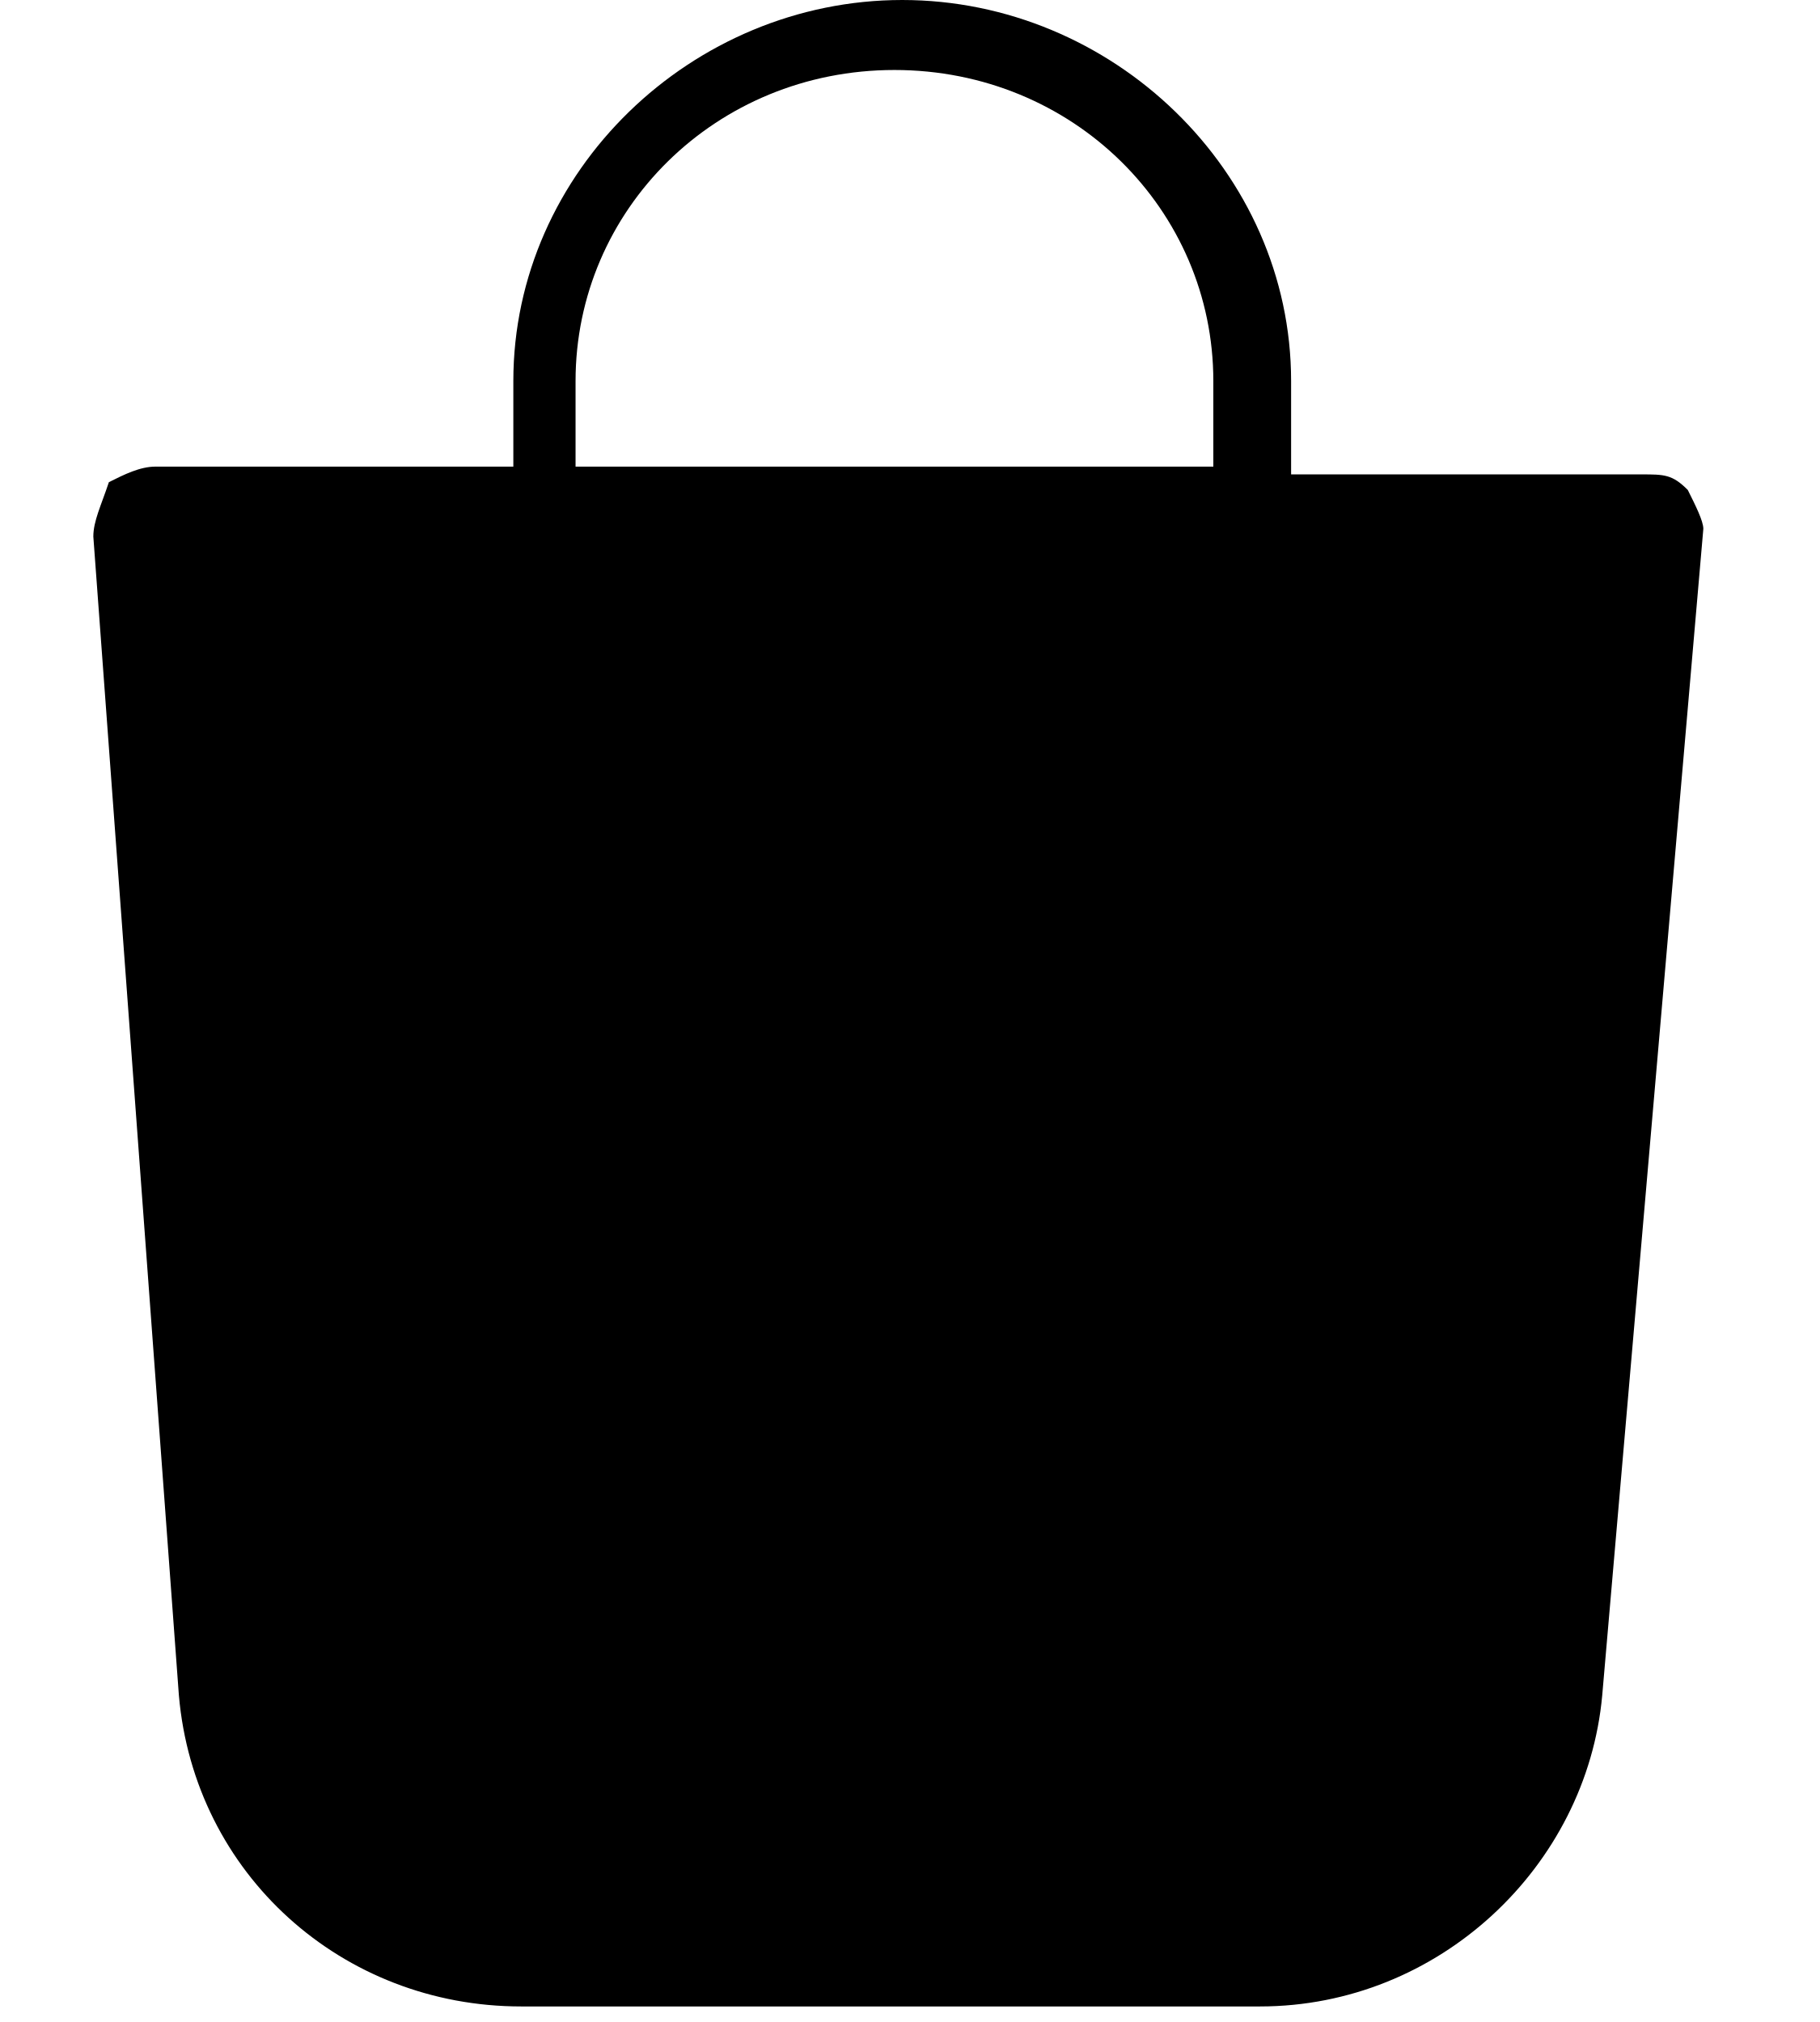
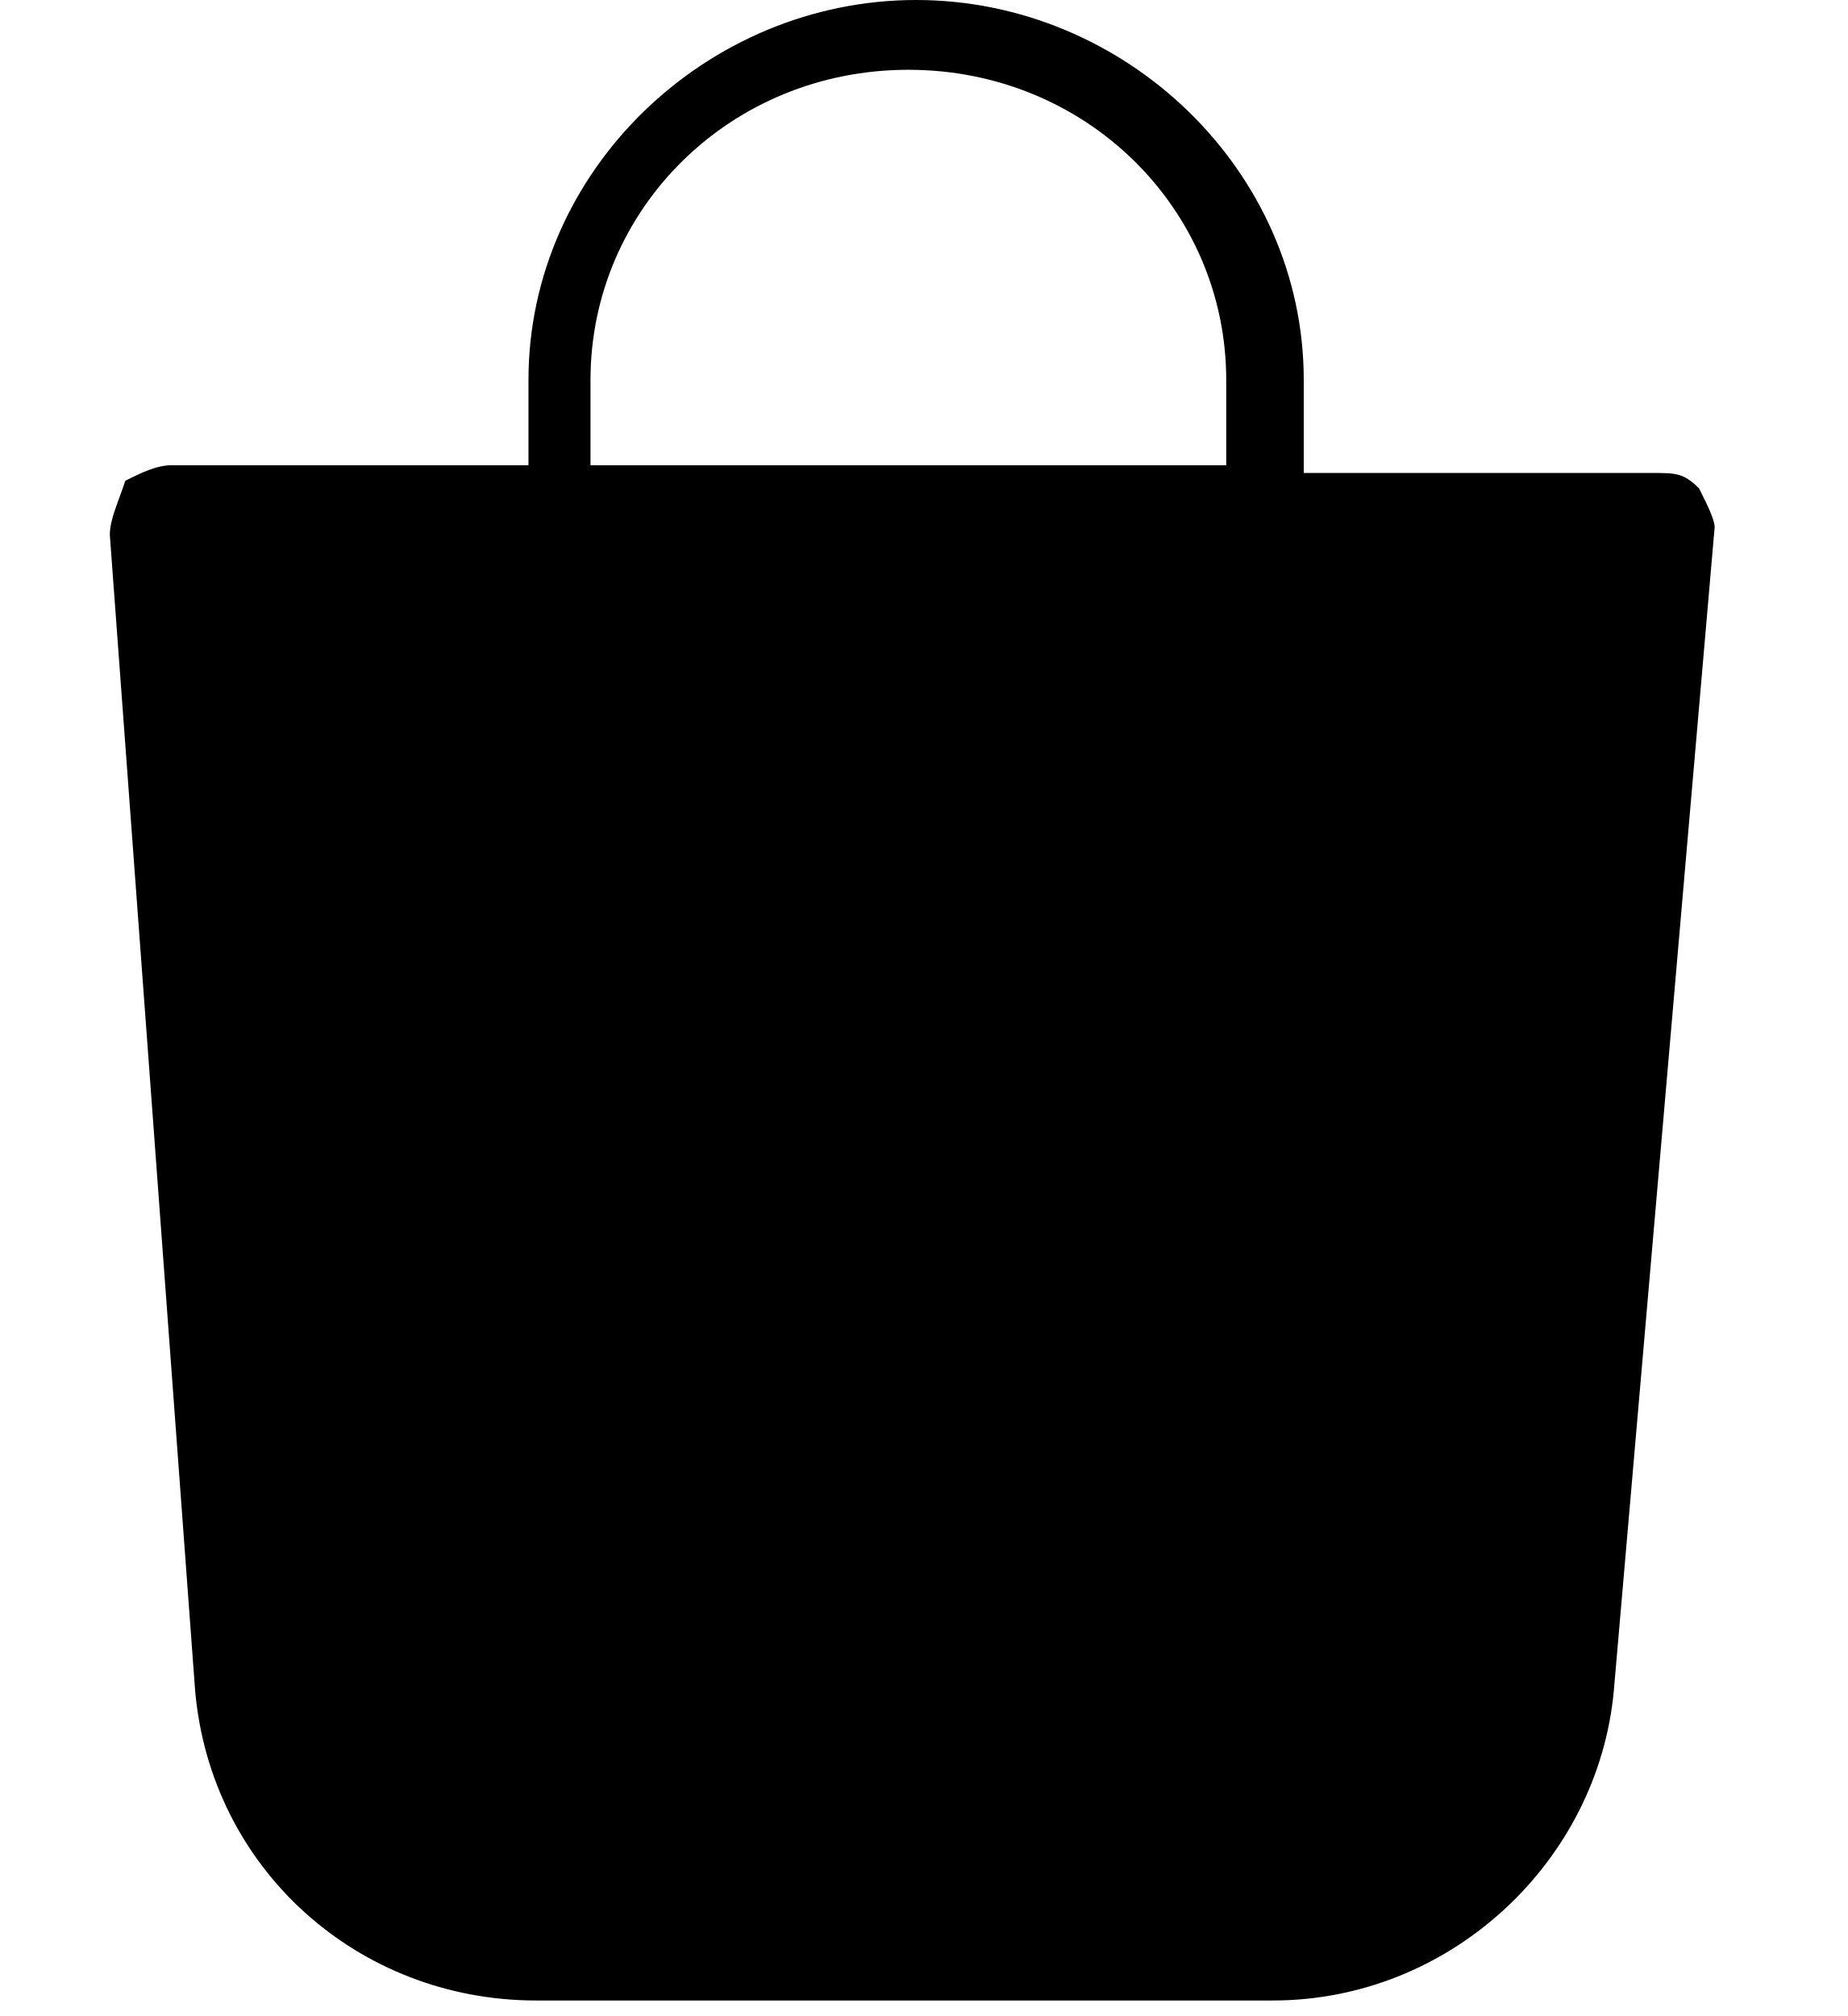
- <svg xmlns="http://www.w3.org/2000/svg" width="27" height="30" viewBox="0 0 21 26">
+ <svg xmlns="http://www.w3.org/2000/svg" width="22" height="24" viewBox="0 0 21 26">
  <g id="Header---AE-Only">
    <g id="_x31_024---PTP" transform="translate(-967 -59)">
      <g id="Utility-Nav" transform="translate(723 59)">
        <g id="Bag" transform="translate(244)">
          <path id="Shape" d="M20.5 6.3c-.2-.2-.3-.2-.6-.2h-4.5V4.9c0-2.7-2.3-4.9-5-4.9s-5 2.2-5 4.9V6H.8c-.2 0-.4.1-.6.2-.1.3-.2.5-.2.7l1.1 14.9c.2 2.3 2.1 4 4.4 4H15c2.3 0 4.2-1.8 4.4-4l1.3-15c0-.1-.1-.3-.2-.5zM6.2 4.9c0-2.2 1.8-4 4.1-4s4.1 1.8 4.1 4V6H6.2V4.9z" />
        </g>
      </g>
    </g>
  </g>
</svg>
